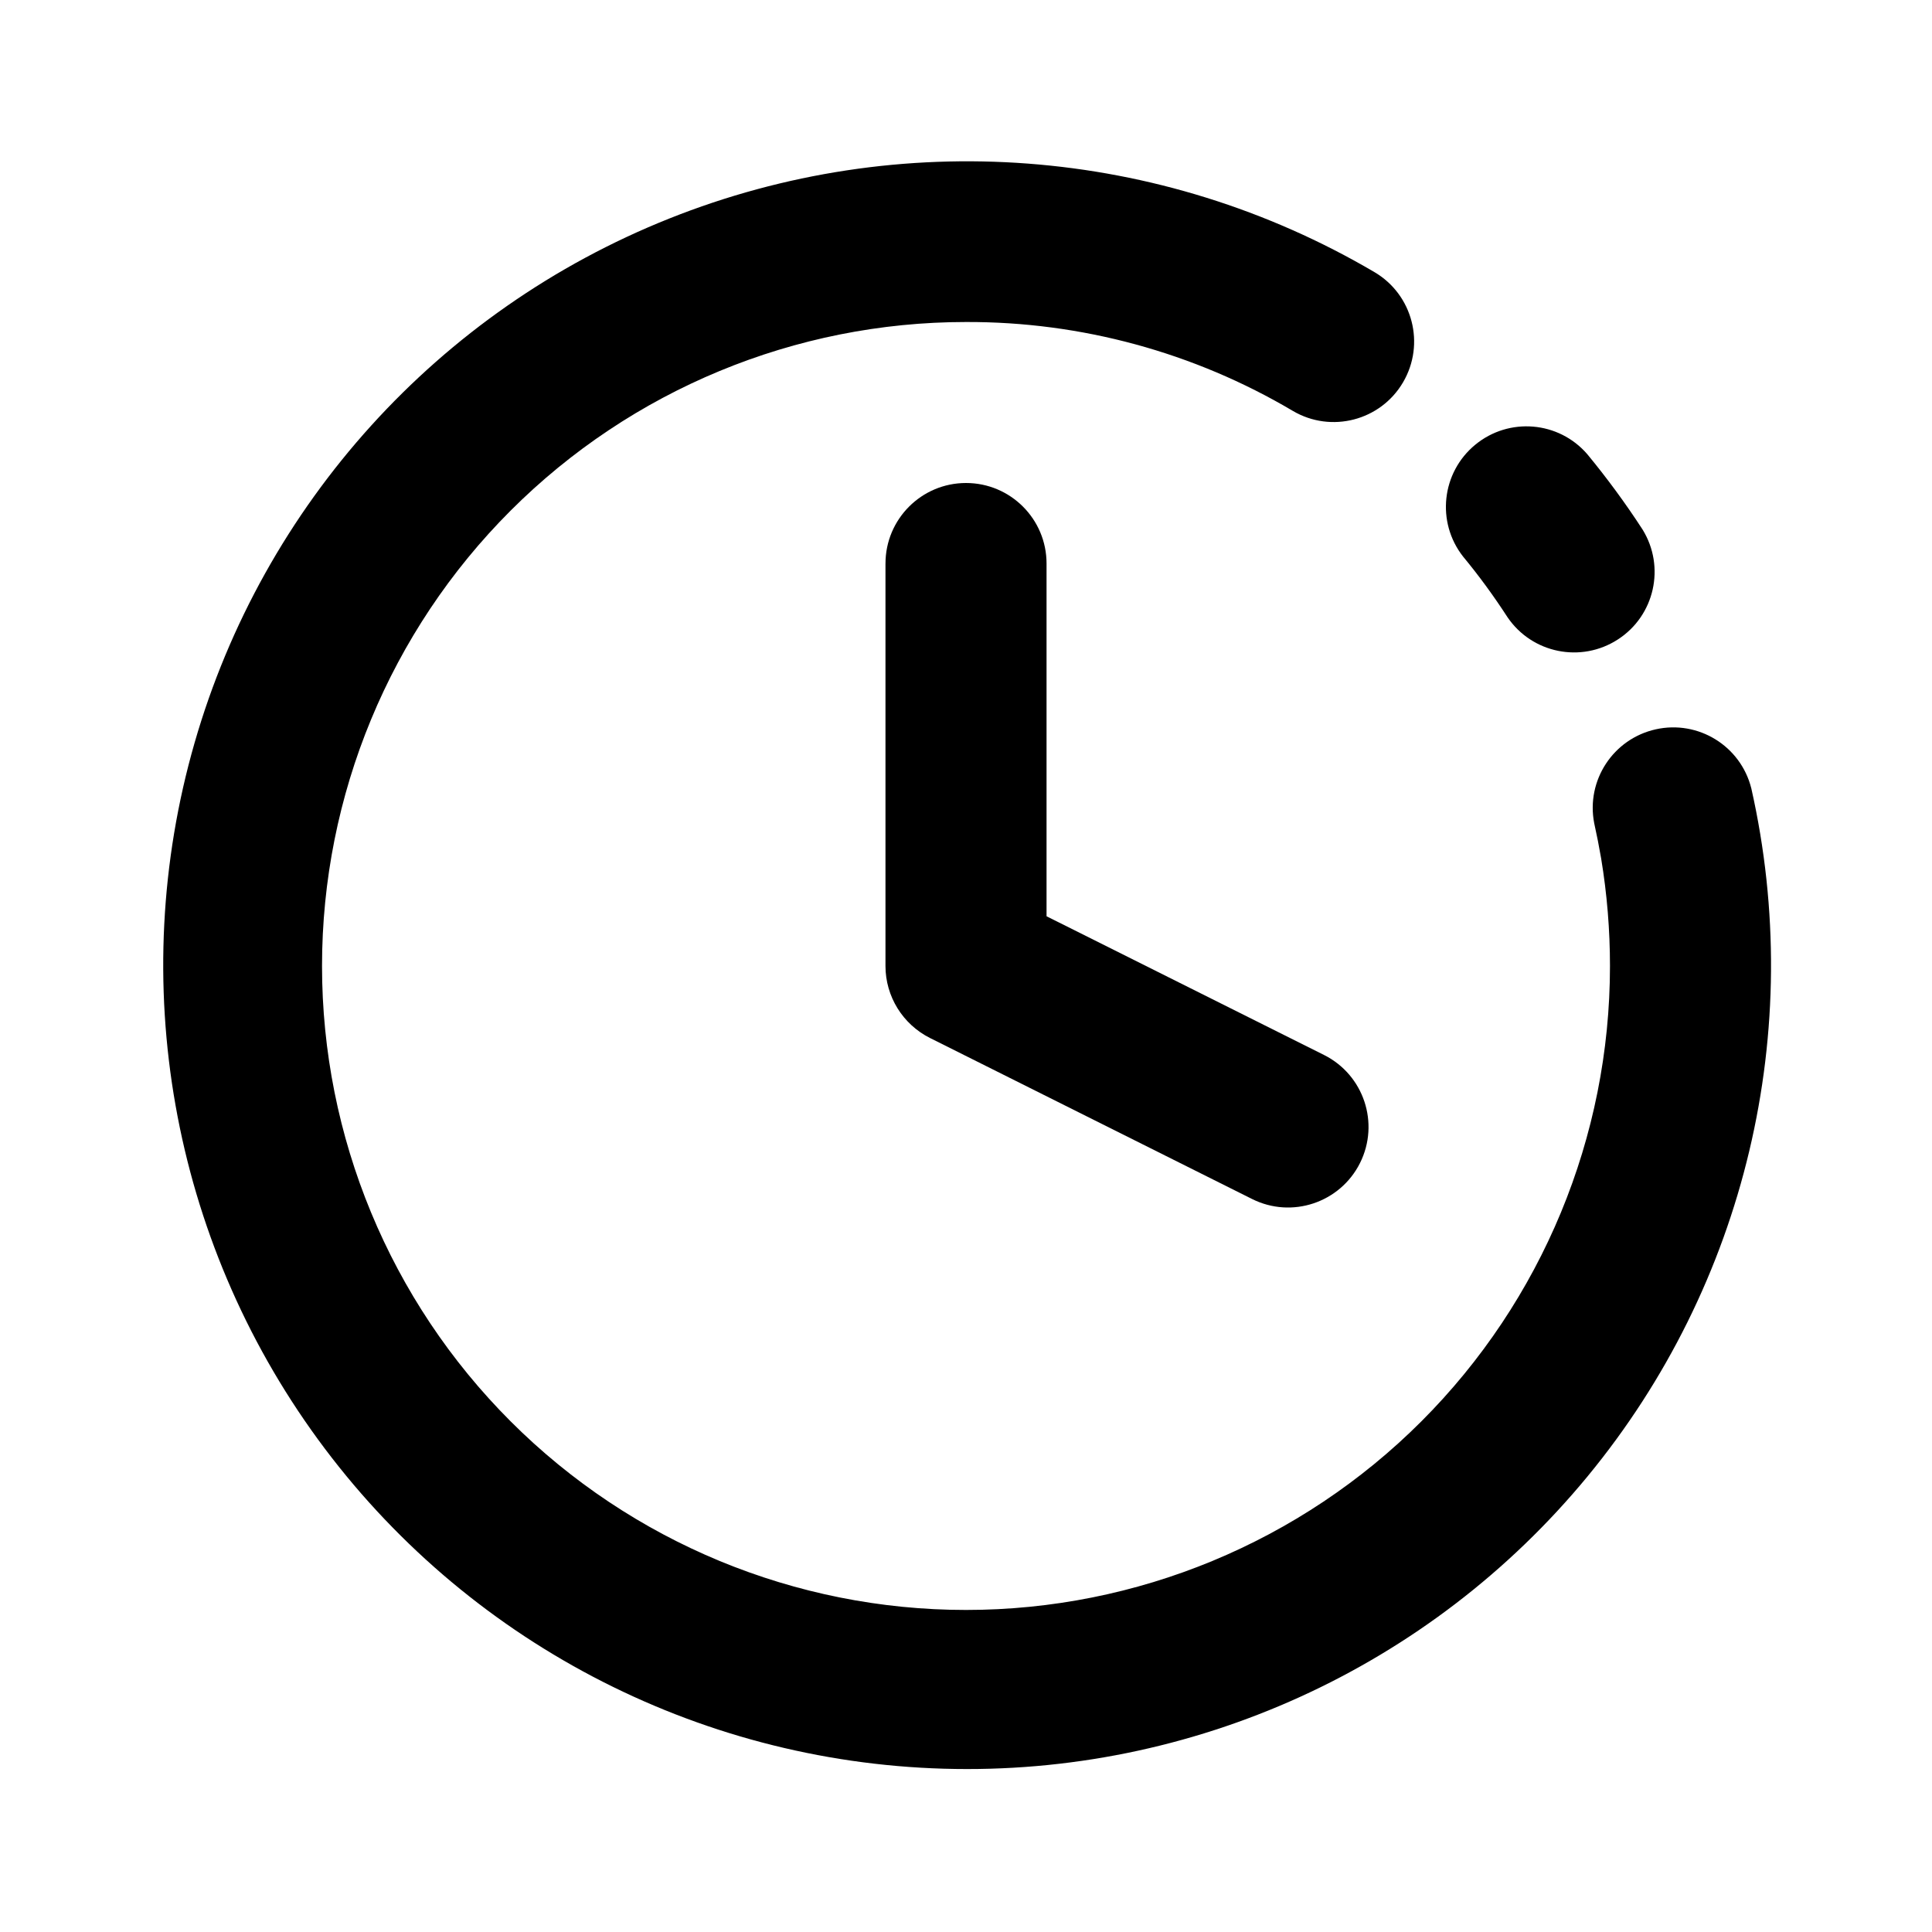
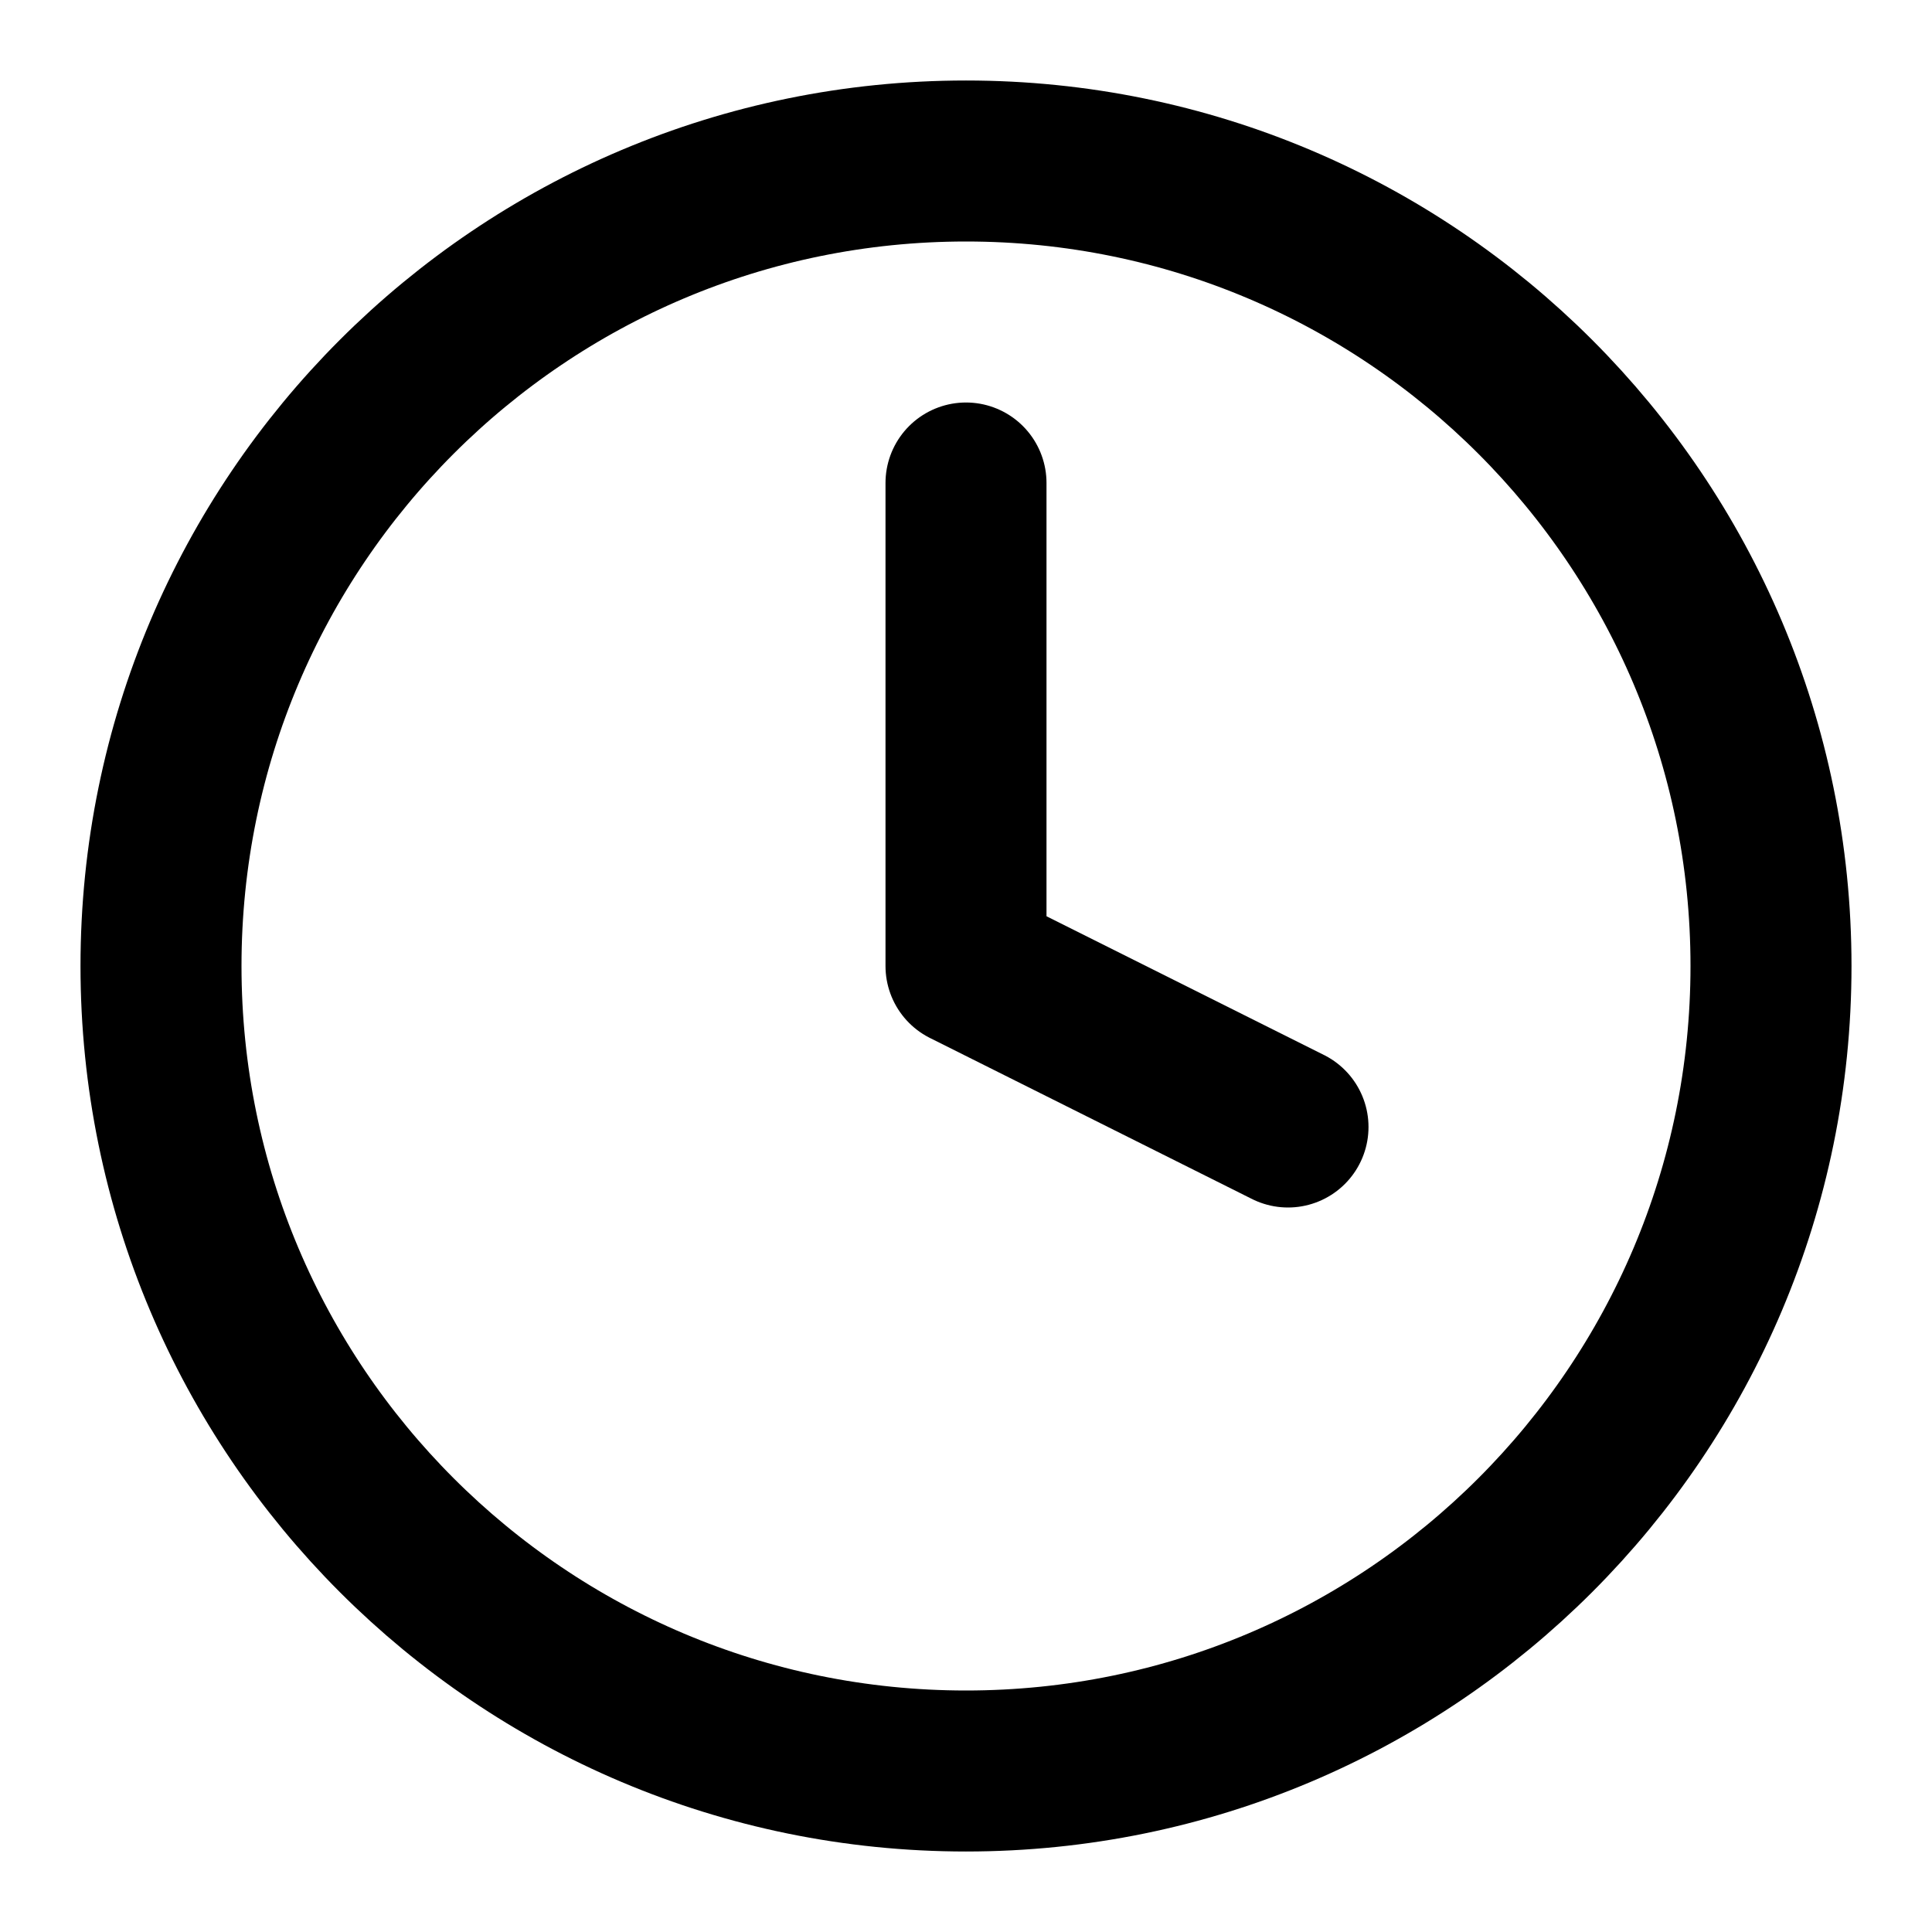
- <svg xmlns="http://www.w3.org/2000/svg" viewBox="0 0 100 100">
-   <g>
-     <path d="m90.645 40.797c-0.551-2.188-2.746-3.539-4.945-3.047-2.203 0.492-3.613 2.644-3.184 4.859 0.133 0.602 0.254 1.211 0.359 1.824 0.305 1.84 0.457 3.703 0.457 5.566 0 8.84-3.512 17.32-9.762 23.57s-14.73 9.762-23.57 9.762-17.32-3.512-23.57-9.762-9.762-14.73-9.762-23.57 3.512-17.32 9.762-23.57 14.73-9.762 23.57-9.762c5.949-0.02 11.797 1.57 16.918 4.602 1.984 1.168 4.539 0.504 5.703-1.48 1.164-1.984 0.504-4.539-1.484-5.707-11.082-6.512-24.559-7.535-36.5-2.769-11.941 4.762-21.012 14.781-24.566 27.137-3.555 12.355-1.199 25.664 6.383 36.047 7.582 10.383 19.543 16.68 32.395 17.051 12.852 0.375 25.152-5.211 33.328-15.137 8.176-9.926 11.301-23.07 8.469-35.613z" />
-     <path d="m78.027 31.945c1.273 1.875 3.812 2.387 5.715 1.152 1.902-1.23 2.469-3.758 1.277-5.688-0.879-1.355-1.836-2.656-2.863-3.902-1.48-1.711-4.051-1.926-5.797-0.488s-2.027 4.004-0.633 5.785c0.828 1 1.594 2.051 2.301 3.141z" />
-     <path d="m45.832 29.168v20.832c0 1.578 0.895 3.019 2.305 3.727l16.668 8.332c2.059 1.031 4.559 0.195 5.59-1.863 1.027-2.059 0.195-4.559-1.863-5.59l-14.363-7.18v-18.258c0-2.301-1.867-4.168-4.168-4.168s-4.168 1.867-4.168 4.168z" />
-   </g>
+ <svg xmlns="http://www.w3.org/2000/svg" viewBox="0 0 24 24">
+   <circle fill="none" stroke="currentColor" stroke-width="2" stroke-linecap="round" stroke-linejoin="round" cx="12" cy="12" r="10" />
+   <polyline fill="none" stroke="currentColor" stroke-width="2" stroke-linecap="round" stroke-linejoin="round" points="12 6 12 12 16 14" />
</svg>
